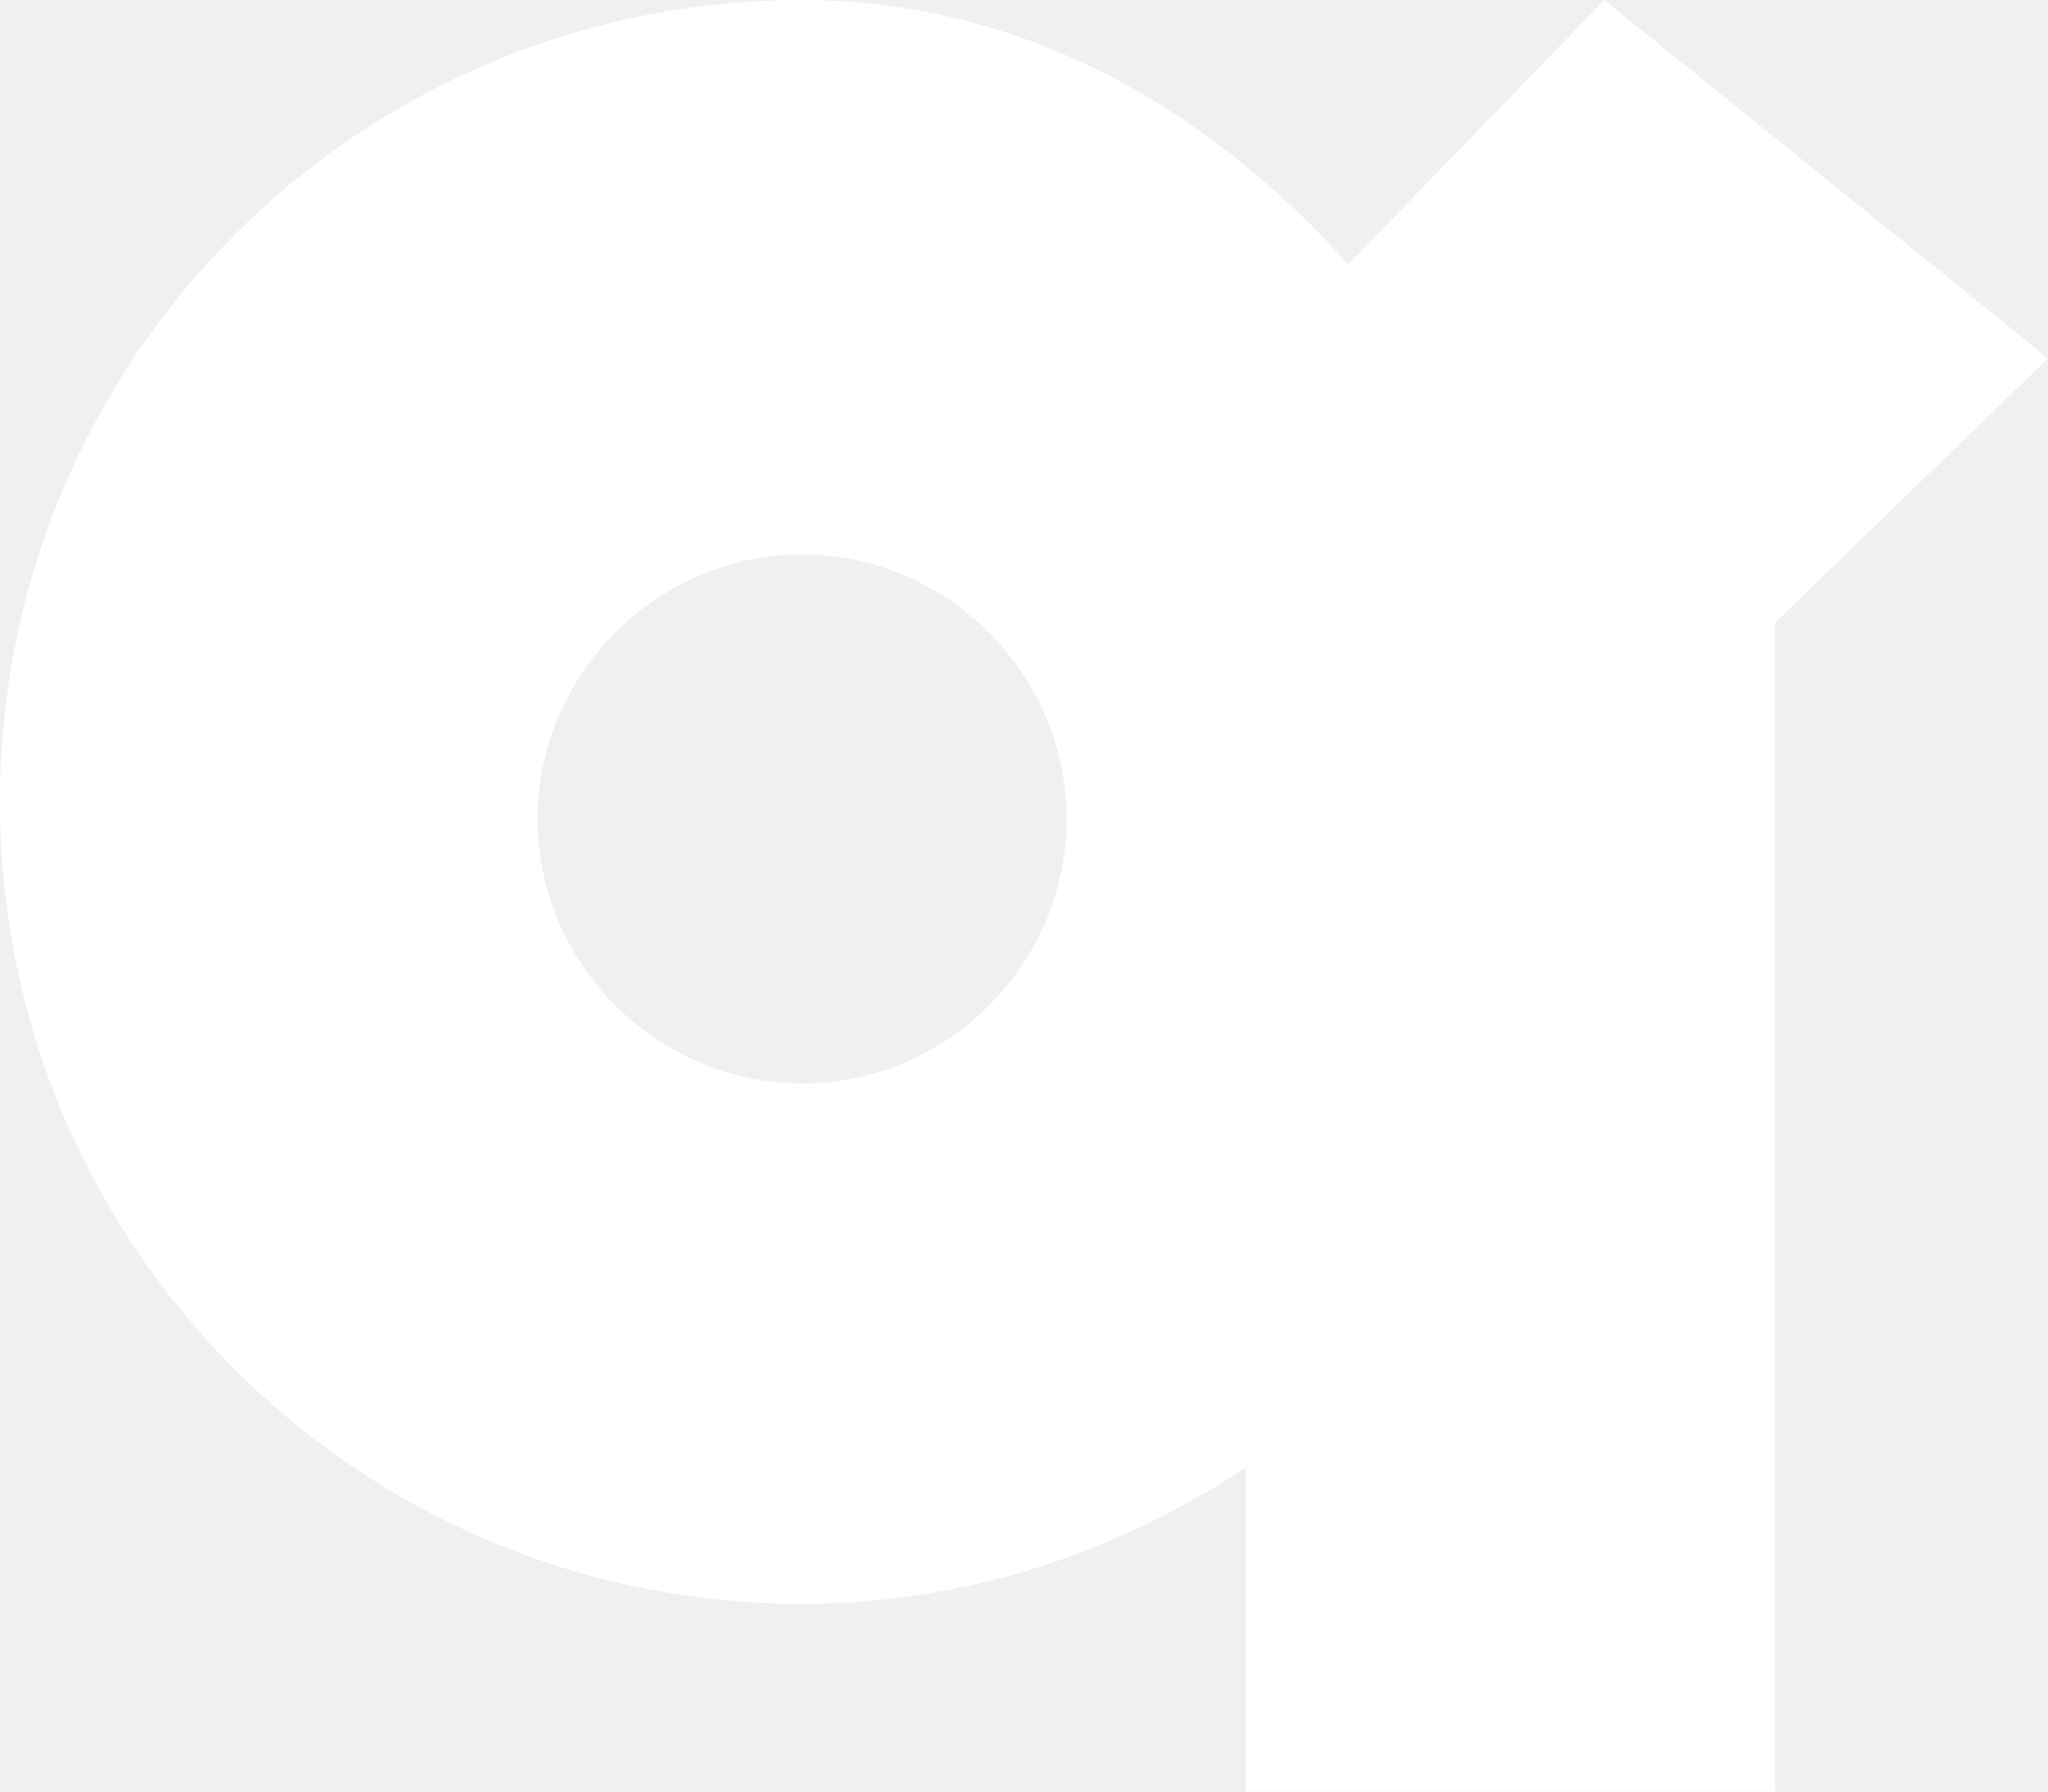
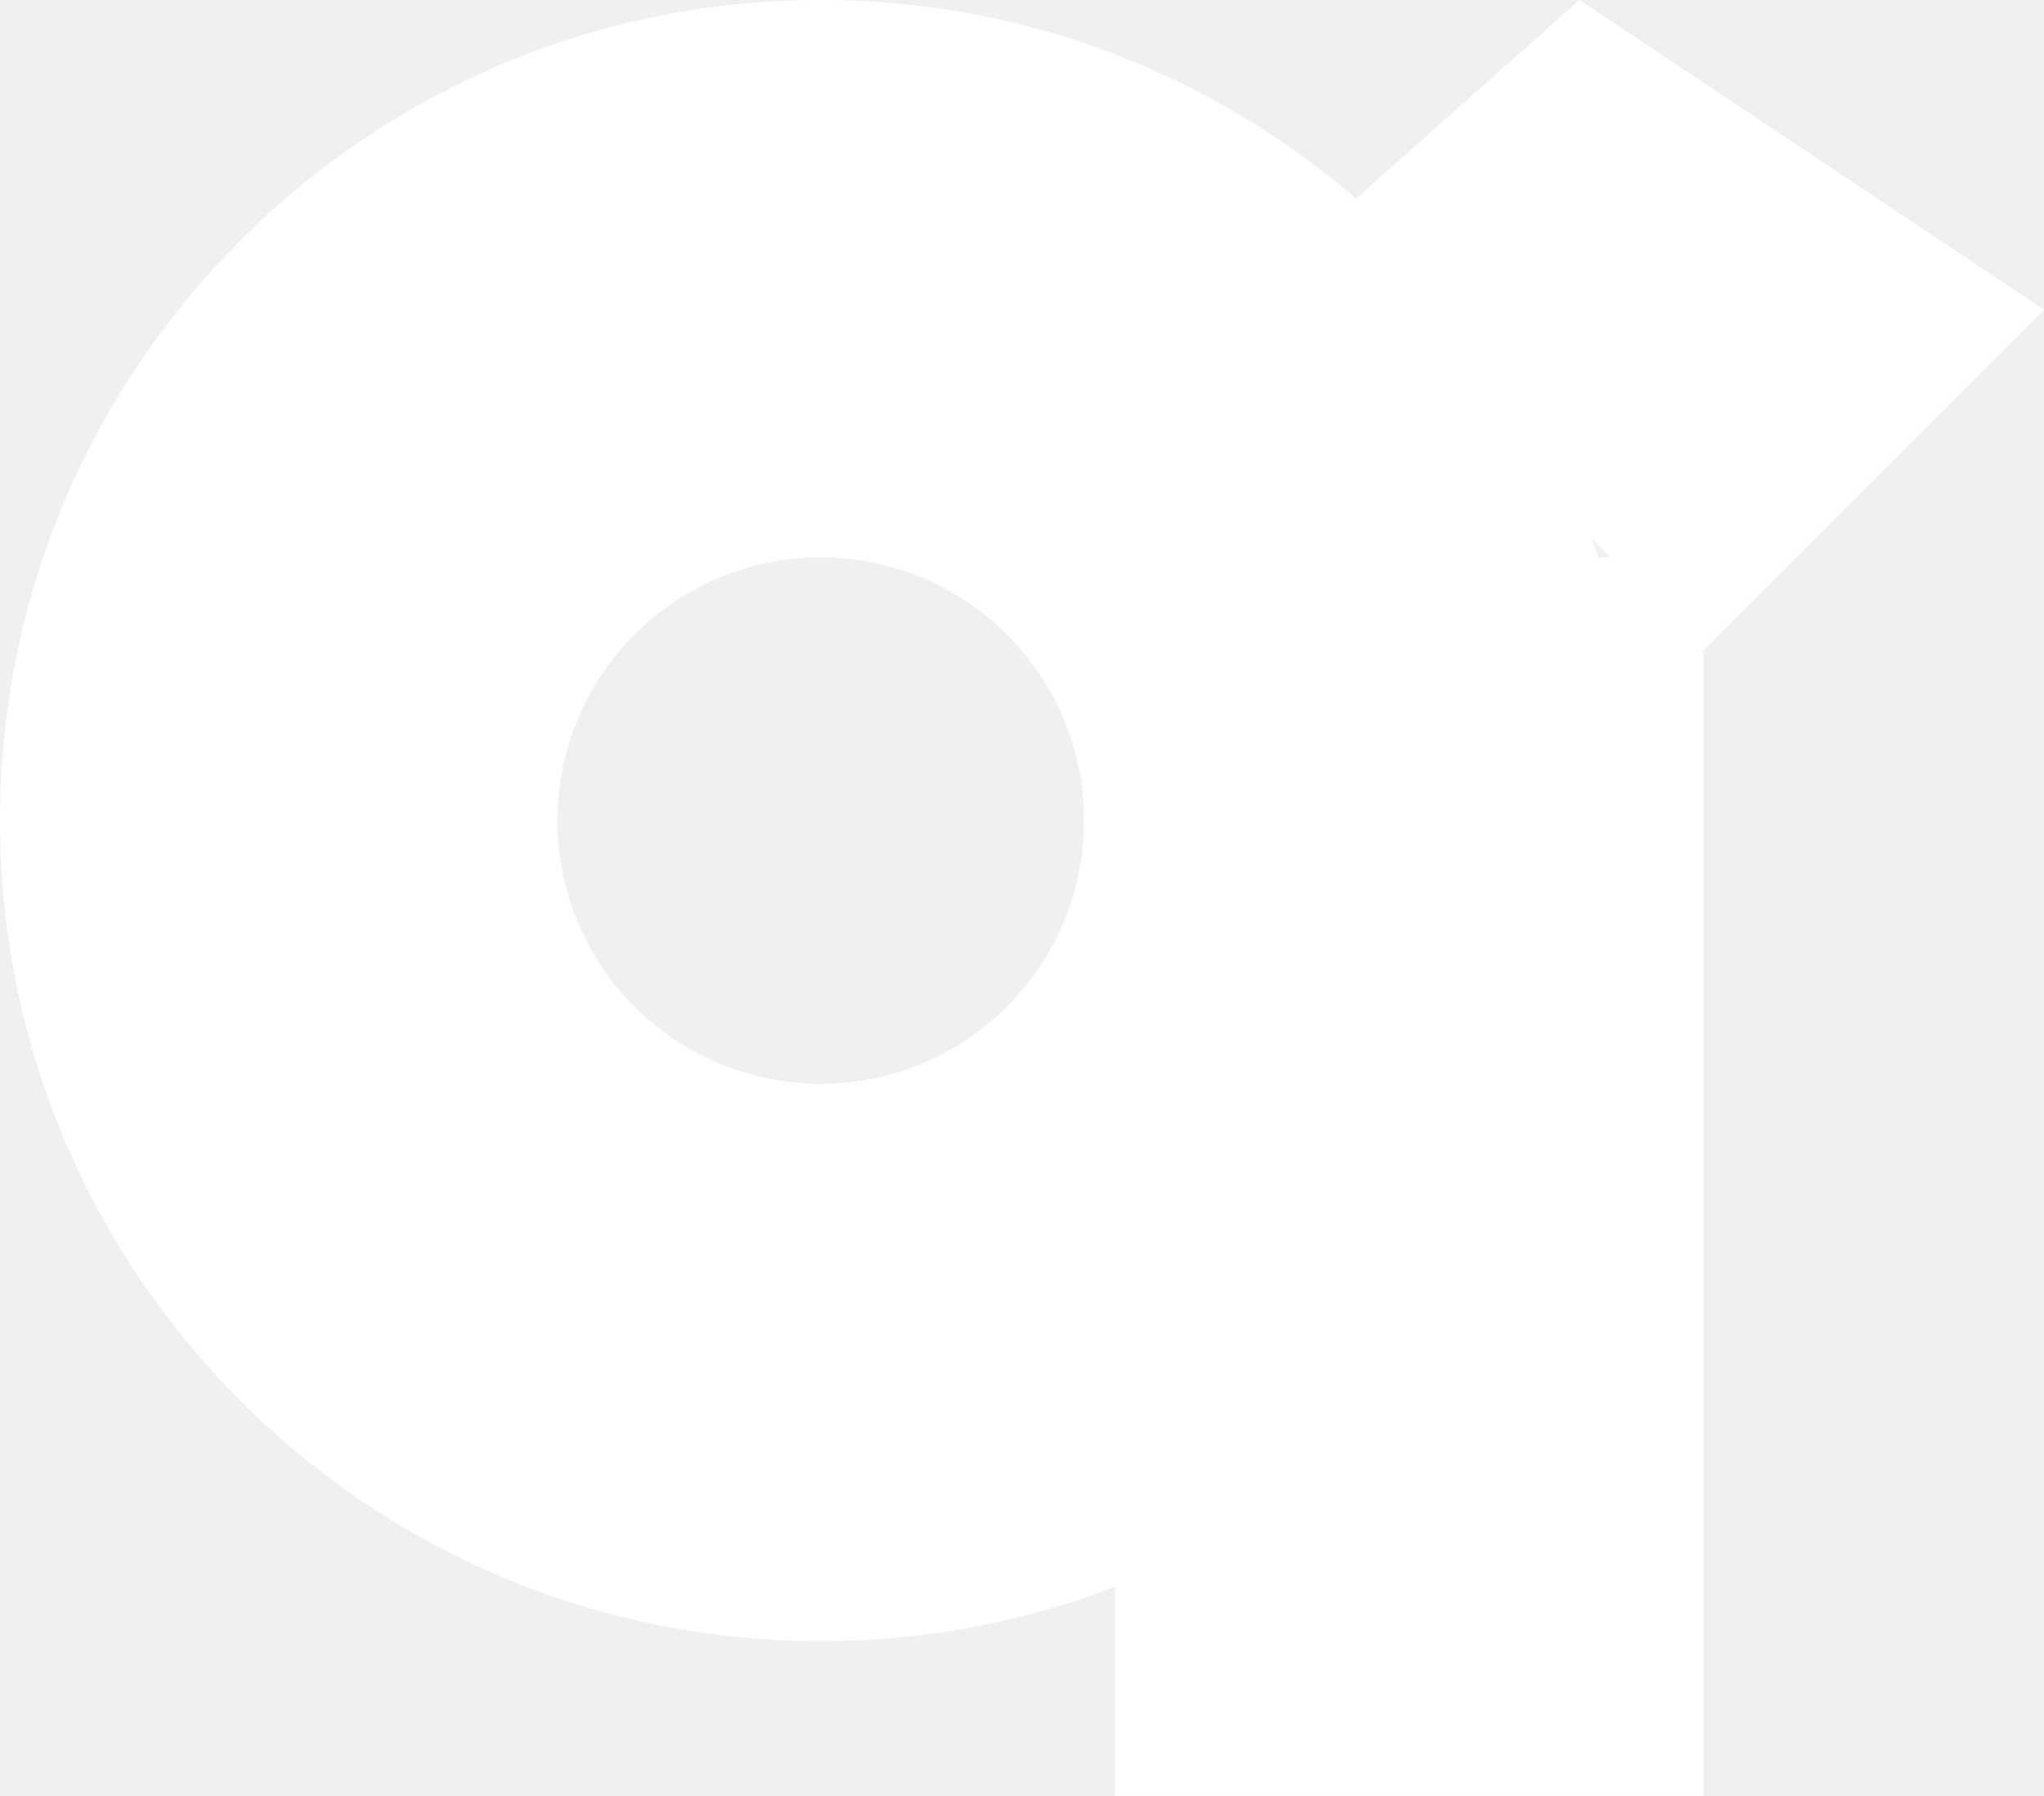
- <svg xmlns="http://www.w3.org/2000/svg" viewBox="0 0 240 210" role="img" aria-labelledby="title">
-   <path fill="#FFFFFF" fill-rule="evenodd" d="M94 0C42 0 0 42 0 94s42 94 94 94c19 0 37-6 52-16v38h62V73l32-31-52-42-30 31C141 12 119 0 94 0Zm0 65c17 0 31 14 31 31s-14 31-31 31-31-14-31-31 14-31 31-31Z" />
+ <svg xmlns="http://www.w3.org/2000/svg" viewBox="0 0 66 58" role="img" aria-labelledby="title">
+   <defs>
+     <mask id="cheerful-hole">
+       <rect width="66" height="58" fill="#fff" />
+       <circle cx="26.5" cy="26.5" r="8.5" fill="#000" />
+     </mask>
+   </defs>
+   <g fill="#fff" mask="url(#cheerful-hole)">
+     <circle cx="26.5" cy="26.5" r="26.5" />
+     <rect x="36" y="18" width="19" height="40" />
+     <path d="M42 8 51 0 66 10 55 21Z" />
+   </g>
</svg>
